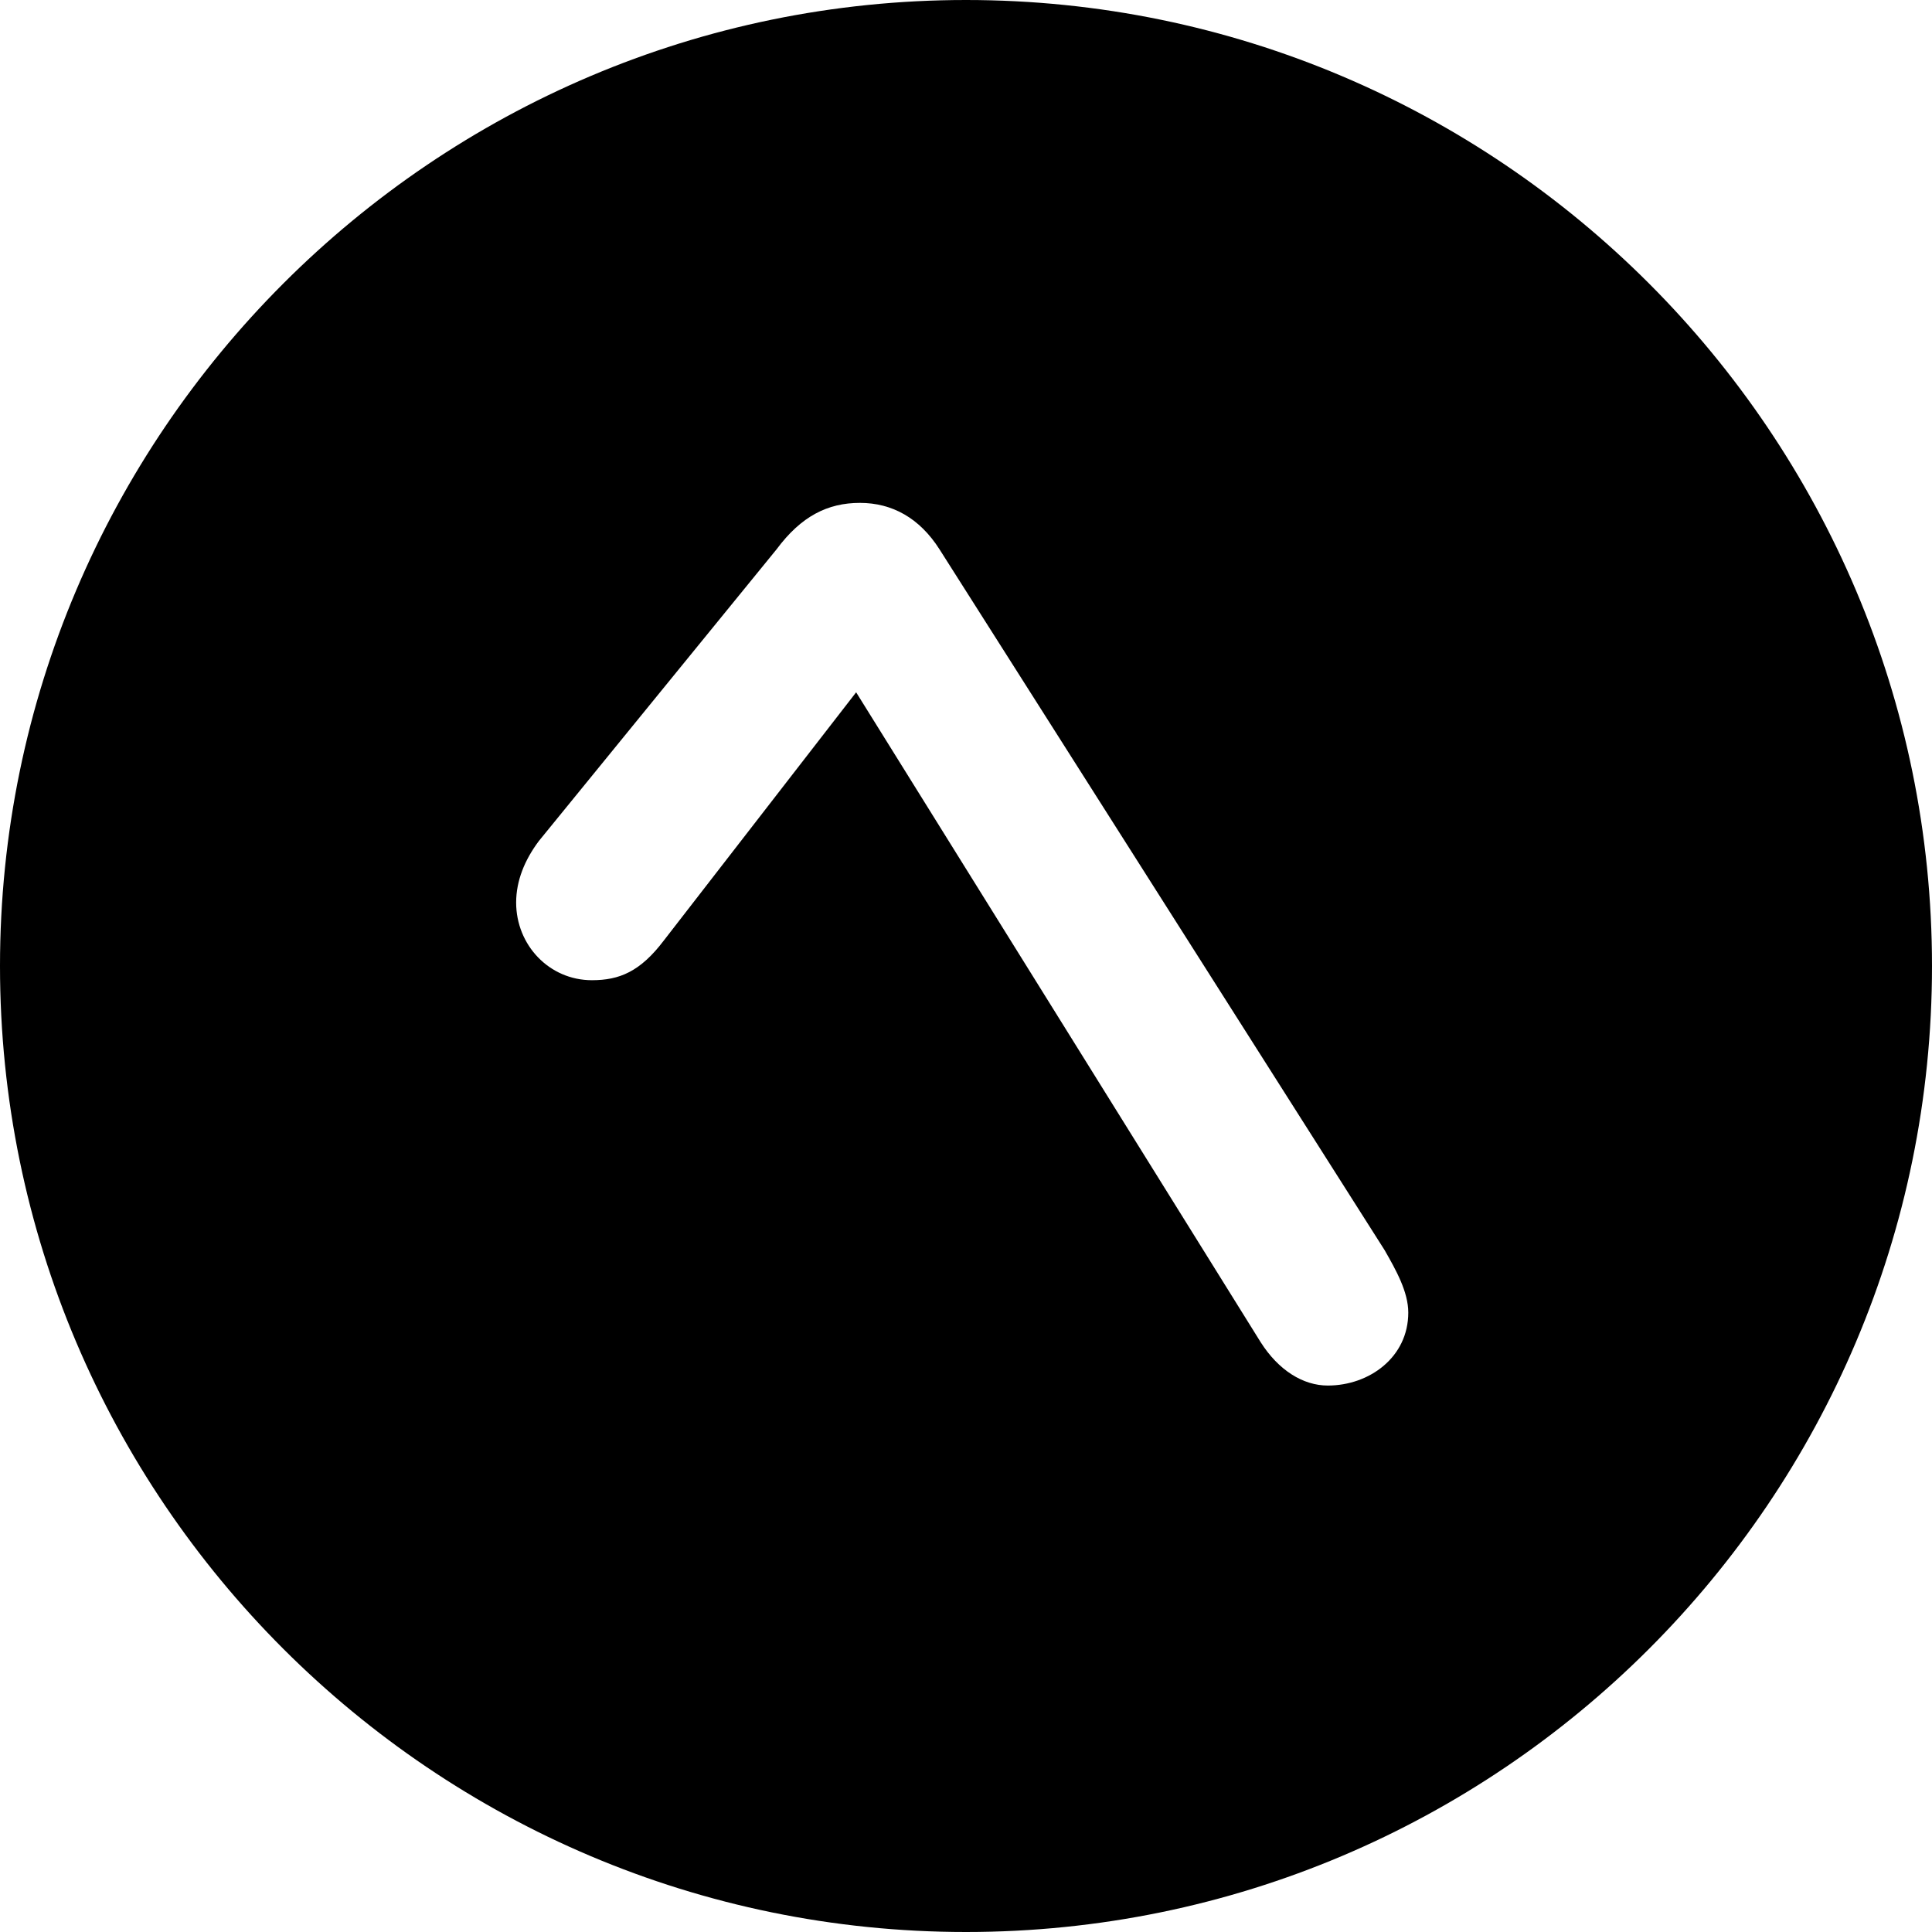
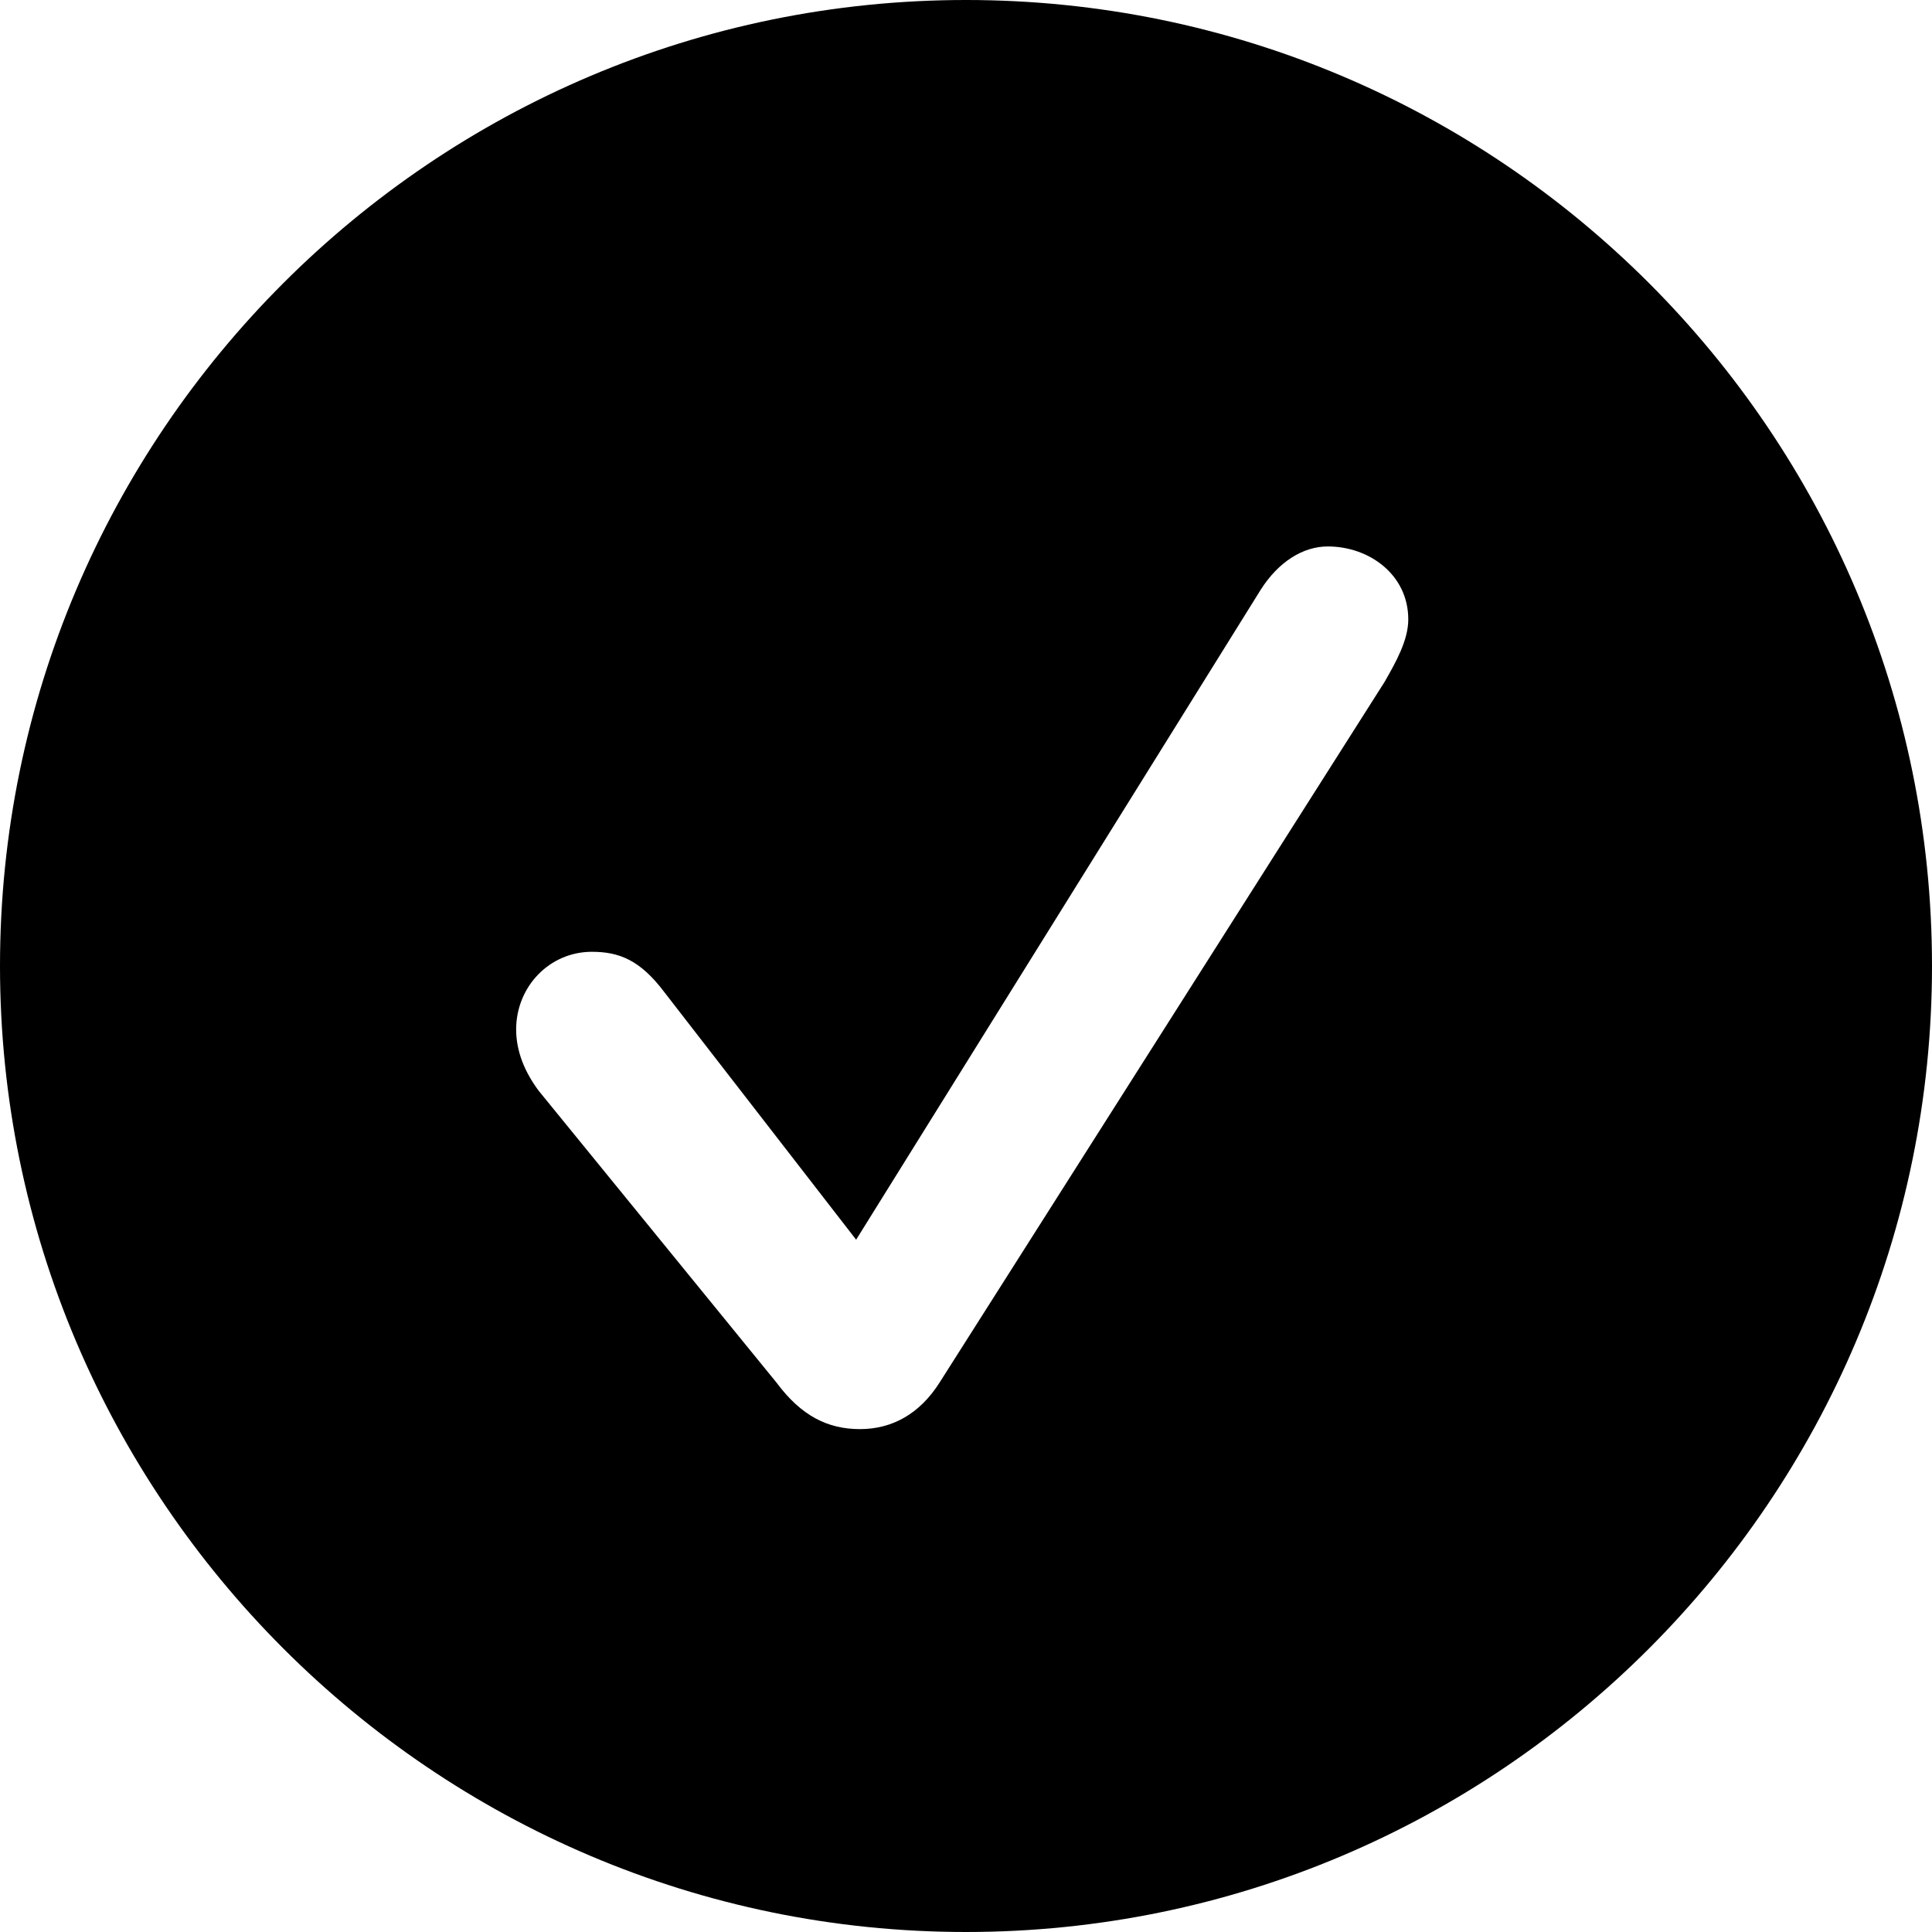
<svg xmlns="http://www.w3.org/2000/svg" viewBox="0 0 199.219 199.219">
-   <path fill-rule="nonzero" d="M99.609 0 C154.59 0 199.219 44.727 199.219 99.609 C199.219 154.59 154.59 199.219 99.609 199.219 C44.727 199.219 0 154.59 0 99.609 C0 44.727 44.727 0 99.609 0 Z M88.672 51.855 C85.352 51.855 82.617 53.223 80.078 56.641 L55.566 86.719 C54.102 88.672 53.223 90.82 53.223 93.066 C53.223 97.461 56.641 101.074 61.035 101.074 C63.867 101.074 66.016 100.195 68.457 96.973 L88.281 71.387 L129.98 138.379 C131.836 141.309 134.375 142.871 136.914 142.871 C141.211 142.871 145.215 139.941 145.215 135.351 C145.215 133.203 143.945 130.957 142.773 128.906 L96.875 56.641 C94.824 53.418 91.992 51.855 88.672 51.855 Z" fill="black" />
+   <g transform="translate(0,199.2186) scale(1,-1)">
+     <path fill-rule="nonzero" d="M99.609 0 C154.59 0 199.219 44.727 199.219 99.609 C199.219 154.59 154.59 199.219 99.609 199.219 C44.727 199.219 0 154.59 0 99.609 C0 44.727 44.727 0 99.609 0 Z M88.672 51.855 C85.352 51.855 82.617 53.223 80.078 56.641 L55.566 86.719 C54.102 88.672 53.223 90.82 53.223 93.066 C53.223 97.461 56.641 101.074 61.035 101.074 C63.867 101.074 66.016 100.195 68.457 96.973 L88.281 71.387 L129.98 138.379 C131.836 141.309 134.375 142.871 136.914 142.871 C141.211 142.871 145.215 139.941 145.215 135.351 C145.215 133.203 143.945 130.957 142.773 128.906 L96.875 56.641 C94.824 53.418 91.992 51.855 88.672 51.855 Z" fill="black" />
+   </g>
</svg>
